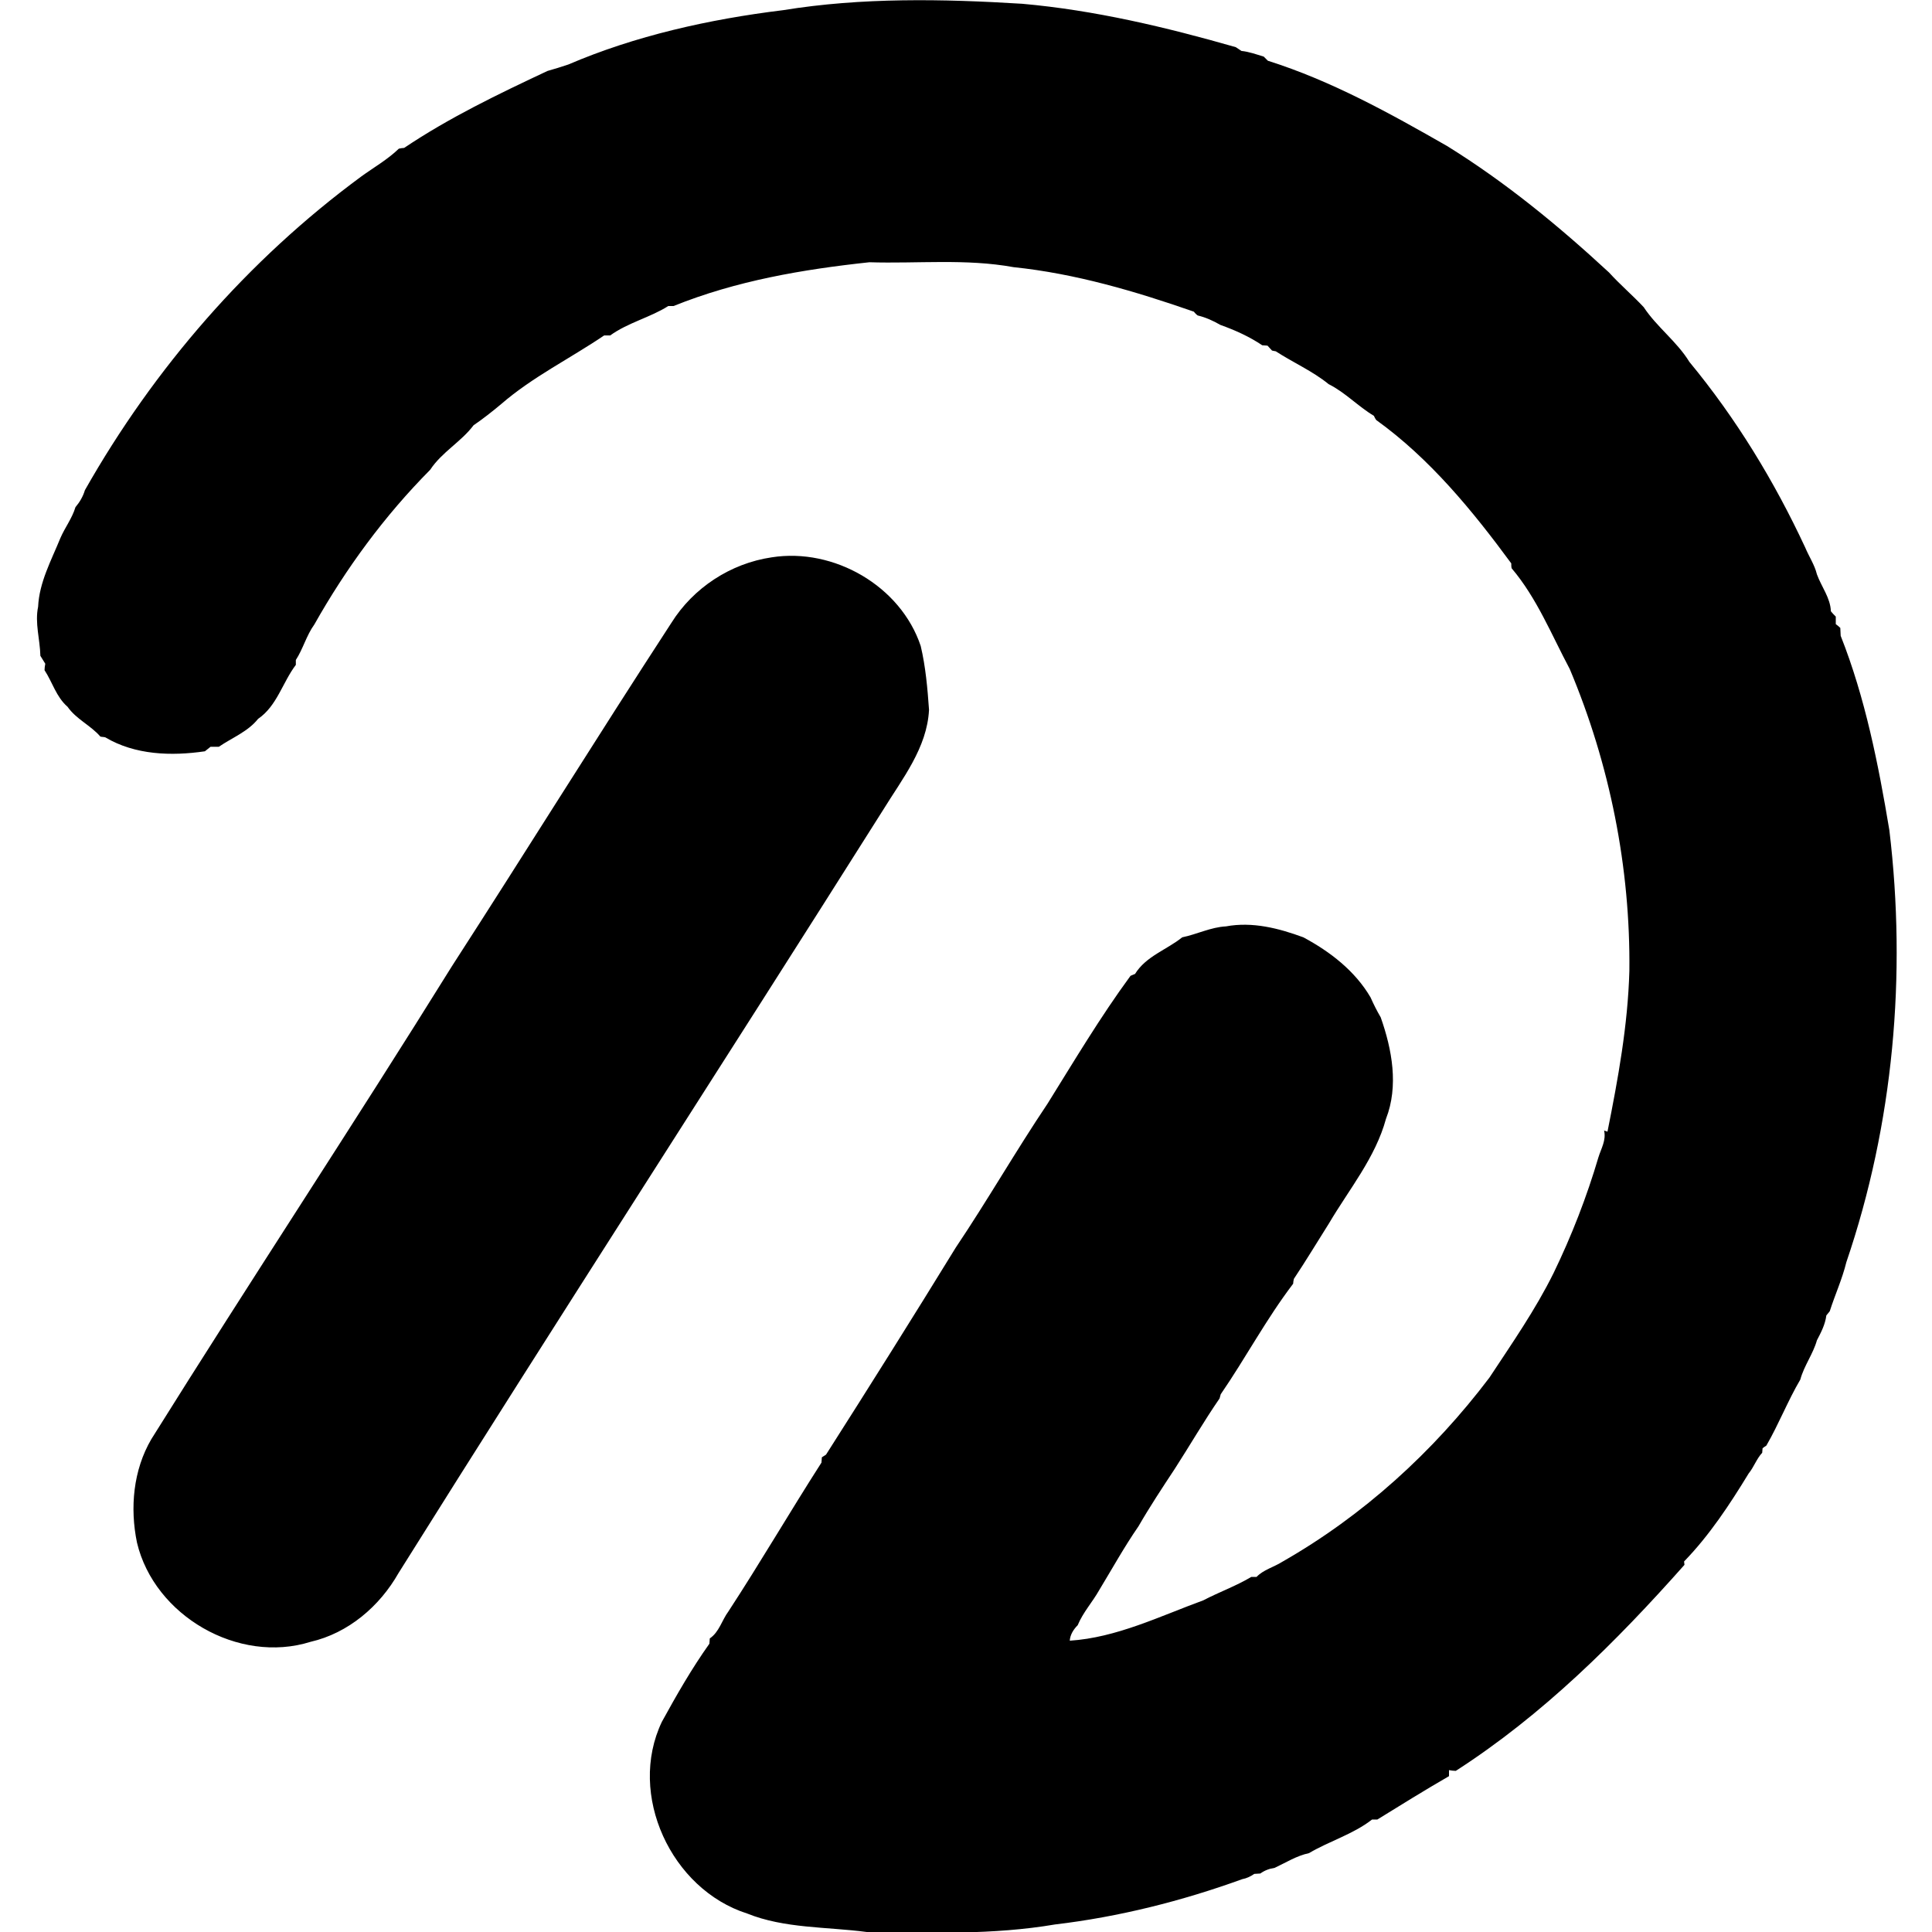
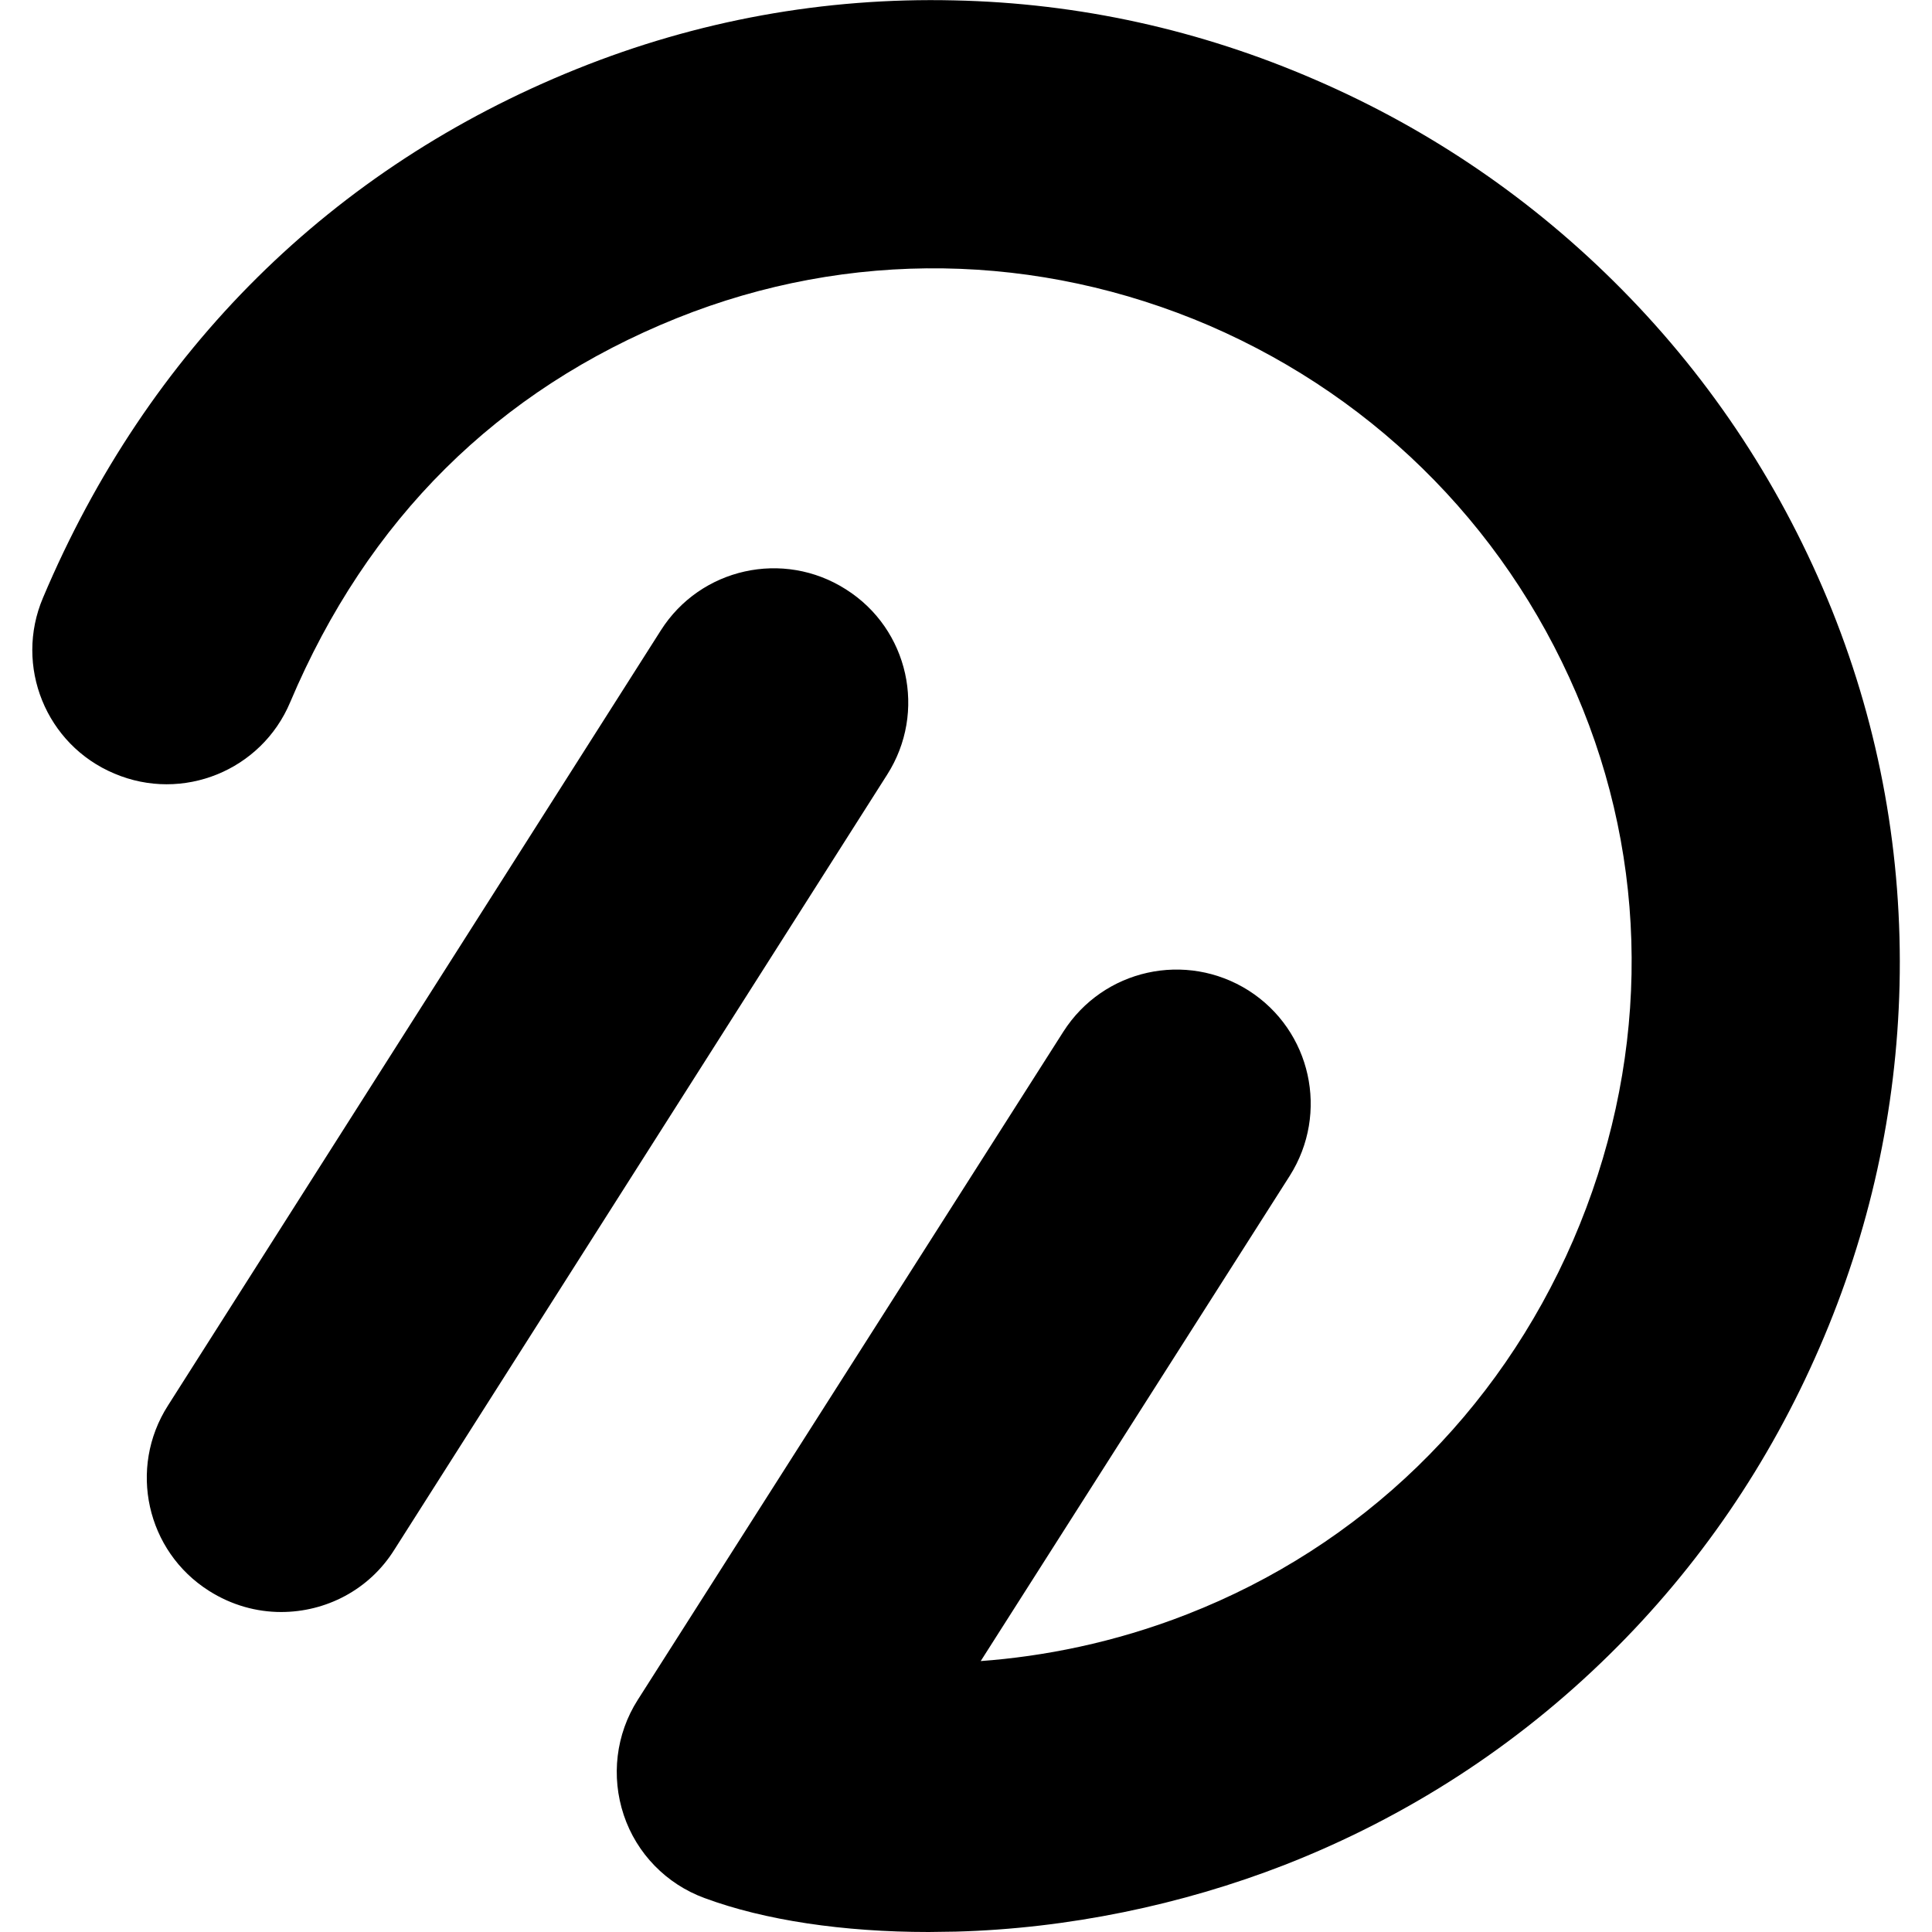
<svg xmlns="http://www.w3.org/2000/svg" xml:space="preserve" viewBox="0 0 512 512">
-   <path d="M207.5 2.7c20.9-3.4 42.3-3 63.4-1.7 19.2 1.7 38.1 6.2 56.6 11.5.5.3 1 .7 1.5 1 2 .2 3.9.9 5.9 1.5l1.1 1.1c16.8 5.3 32.3 13.9 47.5 22.6 15.5 9.6 29.6 21.2 42.9 33.5 2.9 3.2 6.2 6 9.2 9.2 3.5 5.3 8.8 9.1 12.1 14.5 12.4 15 22.5 31.6 30.7 49.2 1 2.4 2.5 4.6 3.1 7.1 1.2 3.3 3.6 6.3 3.7 9.8.4.5.8.9 1.3 1.4v2c.3.2.9.7 1.2 1 0 .7.1 1.4.1 2.1 6.5 16.4 10 34.1 12.9 51.5 4.6 38.4 1.1 77.8-11.4 114.5-1.1 4.5-3 8.6-4.4 13-.2.3-.7.8-.9 1.1-.3 2.4-1.4 4.5-2.5 6.6-1 3.6-3.4 6.7-4.4 10.4-3.3 5.6-5.7 11.8-9 17.5-.3.2-.8.5-1 .7 0 .4-.1.8-.1 1.2-1.5 1.6-2.2 3.8-3.6 5.5-5 8.2-10.4 16.4-17.1 23.3 0 .3.1.6.1.9-18.1 20.4-37.6 39.8-60.6 54.6-.5 0-1.4-.1-1.8-.2v1.6c-6.4 3.7-12.7 7.6-19 11.5h-1.4c-5 3.9-11.3 5.7-16.7 8.9-3.3.7-6.1 2.5-9.1 3.9-1.4.2-2.7.7-3.8 1.5-.5 0-1.1.1-1.6.1-1 .7-2.1 1.2-3.2 1.4-16 5.8-32.7 10-49.6 12-16.4 2.8-33.2 2.2-49.9 2-10.6-1.4-21.8-.9-31.7-4.9-20.1-6.4-31.8-31.5-22.6-50.8 3.9-7.1 7.9-14.1 12.6-20.7 0-.3.1-1 .1-1.4 2.5-1.7 3.2-4.8 4.9-7.1 8.5-13 16.3-26.4 24.7-39.5 0-.5.1-.9.1-1.4.3-.2.8-.5 1.1-.7 11.6-18.2 23.1-36.5 34.4-54.9 8.4-12.5 15.9-25.6 24.3-38.1 7.1-11.4 14-23 22-33.9.3-.1.9-.4 1.2-.5 2.9-4.7 8.4-6.4 12.5-9.7 3.9-.8 7.6-2.7 11.6-2.9 7-1.3 14 .5 20.5 2.9 7.1 3.8 13.7 8.9 17.8 15.9.8 1.8 1.7 3.6 2.7 5.3 3 8.5 4.8 18.2 1.4 26.9-2.8 10.3-9.8 18.7-15.1 27.7-3.1 4.9-6.1 9.9-9.3 14.7-.1.3-.2 1-.2 1.3-7.1 9.3-12.6 19.7-19.2 29.3-.1.3-.2.8-.3 1.1-4.2 6.1-7.9 12.5-11.9 18.7-3.3 5-6.6 10-9.6 15.2-3.8 5.5-7 11.3-10.4 16.9-1.8 3.2-4.3 5.9-5.7 9.3-1.1 1.1-2 2.5-2.1 4.1 12.4-.8 23.9-6.5 35.4-10.7 4.2-2.2 8.7-3.8 12.7-6.2h1.4c1.8-1.9 4.6-2.6 6.8-4 21.4-12.2 40-29.1 54.9-48.8 6-9.1 12.2-18 17-27.7 4.8-9.9 8.8-20.2 11.9-30.7.7-2.3 2.1-4.5 1.5-7.1.2.1.7.2.9.3 2.8-14 5.4-28.2 5.8-42.6.3-27.4-5.2-54.8-15.8-80-4.8-9-8.7-18.8-15.4-26.7-.1-.4-.1-.9-.1-1.3-10.3-14-21.6-27.8-35.8-38-.2-.3-.5-.8-.6-1.1-4.2-2.5-7.6-6.2-12-8.4-4.3-3.5-9.4-5.7-14-8.7-.4-.1-.7-.1-1-.2-.4-.4-.8-.9-1.2-1.3-.3 0-1-.1-1.4-.1-3.4-2.3-7.2-4-11.1-5.4-1.9-1.1-3.9-2-6-2.5-.3-.2-.8-.7-1-1-15.5-5.4-31.4-10.1-47.8-11.8-12.6-2.3-25.5-.9-38.2-1.3-17.7 1.9-35.3 4.9-51.9 11.6h-1.4c-4.7 3-10.7 4.4-15.4 7.8h-1.6c-9 6.1-19 11-27.3 18.2-2.4 2-4.8 3.9-7.3 5.6-3.3 4.4-8.4 7.1-11.5 11.8-12.1 12.2-22.3 26.1-30.7 41-2.1 2.9-3 6.5-4.9 9.4v1.3c-3.5 4.6-5 10.9-10 14.3-2.7 3.4-6.9 5-10.4 7.4h-2.2l-1.5 1.2c-8.9 1.3-18.5 1-26.4-3.7-.3-.1-1-.1-1.3-.2-2.6-3-6.4-4.6-8.7-7.9-3-2.6-4-6.5-6.1-9.7 0-.4.1-1.3.2-1.7-.4-.7-.9-1.4-1.3-2.1-.1-4.4-1.5-8.7-.6-13 .3-6.5 3.5-12.3 5.9-18.2 1.2-2.8 3.1-5.2 4-8.2 1.1-1.3 2-2.8 2.5-4.5 18.3-32.3 43.2-61 73.2-83.1 3.3-2.4 7-4.5 10-7.4.4-.1 1.1-.2 1.4-.2 11.9-8 25-14.3 38-20.4 1.8-.5 3.7-1.1 5.5-1.7 17.7-7.6 37.3-12 56.9-14.4m-3 145c16.5-2.6 34.2 7.6 39.5 23.5 1.3 5.5 1.8 11.2 2.2 16.9-.5 10.1-7.1 18.3-12.2 26.6-42.6 67.5-86 134.5-128.4 202.2-5 8.8-13.3 15.9-23.3 18.2-19.1 6-41.4-6.9-46-26.3-1.9-9.2-1-19.2 3.8-27.4C66.4 339.3 93.7 298 119.8 256c19.5-30.2 38.5-60.8 58.1-90.9 5.8-9.3 15.7-15.8 26.6-17.4" />
+   <path d="M74.5 427.2c-6.5 0-13.1-1.8-19.1-5.6-16.6-10.5-21.5-32.5-10.9-49.1l130.6-205.4c10.5-16.6 32.5-21.5 49.1-10.9 16.6 10.5 21.5 32.5 10.9 49.1L104.5 410.7c-6.7 10.7-18.2 16.5-30 16.5M246.1 512c-22.6 0-43.5-3.1-59.4-9-10.1-3.7-18-11.8-21.4-22s-2.1-21.4 3.7-30.5l112.8-177.1c10.6-16.6 32.5-21.4 49.1-10.9 16.6 10.6 21.4 32.5 10.9 49.1l-81.9 128.6c16.4-1.2 35.3-4.8 54.7-12.4 46.1-18 82.4-53.2 102.3-99.1 19.7-45.6 20.7-95.6 2.6-140.7-18.4-45.9-53.5-82-99-101.7-45.4-19.5-95.5-20.3-141.1-2-47.5 19.1-82 53.3-102.5 101.8-7.6 18.1-28.5 26.6-46.6 18.9-18.1-7.6-26.6-28.5-18.9-46.6C39.1 92.8 88 44.4 152.8 18.3c32-12.9 65.7-19 100-18.2 33.1.7 65.3 7.8 95.9 21.1 30.5 13.2 57.8 31.9 81.1 55.5 24.1 24.4 42.8 53 55.7 85 12.7 31.7 18.7 65.2 17.9 99.4-.8 33.1-7.9 65.4-21.2 96-13.3 30.7-32 58.1-55.7 81.4-24.7 24.3-53.6 43-86 55.7-27.5 10.7-57.6 16.9-87.2 17.7-2.4 0-4.8.1-7.2.1" />
</svg>
